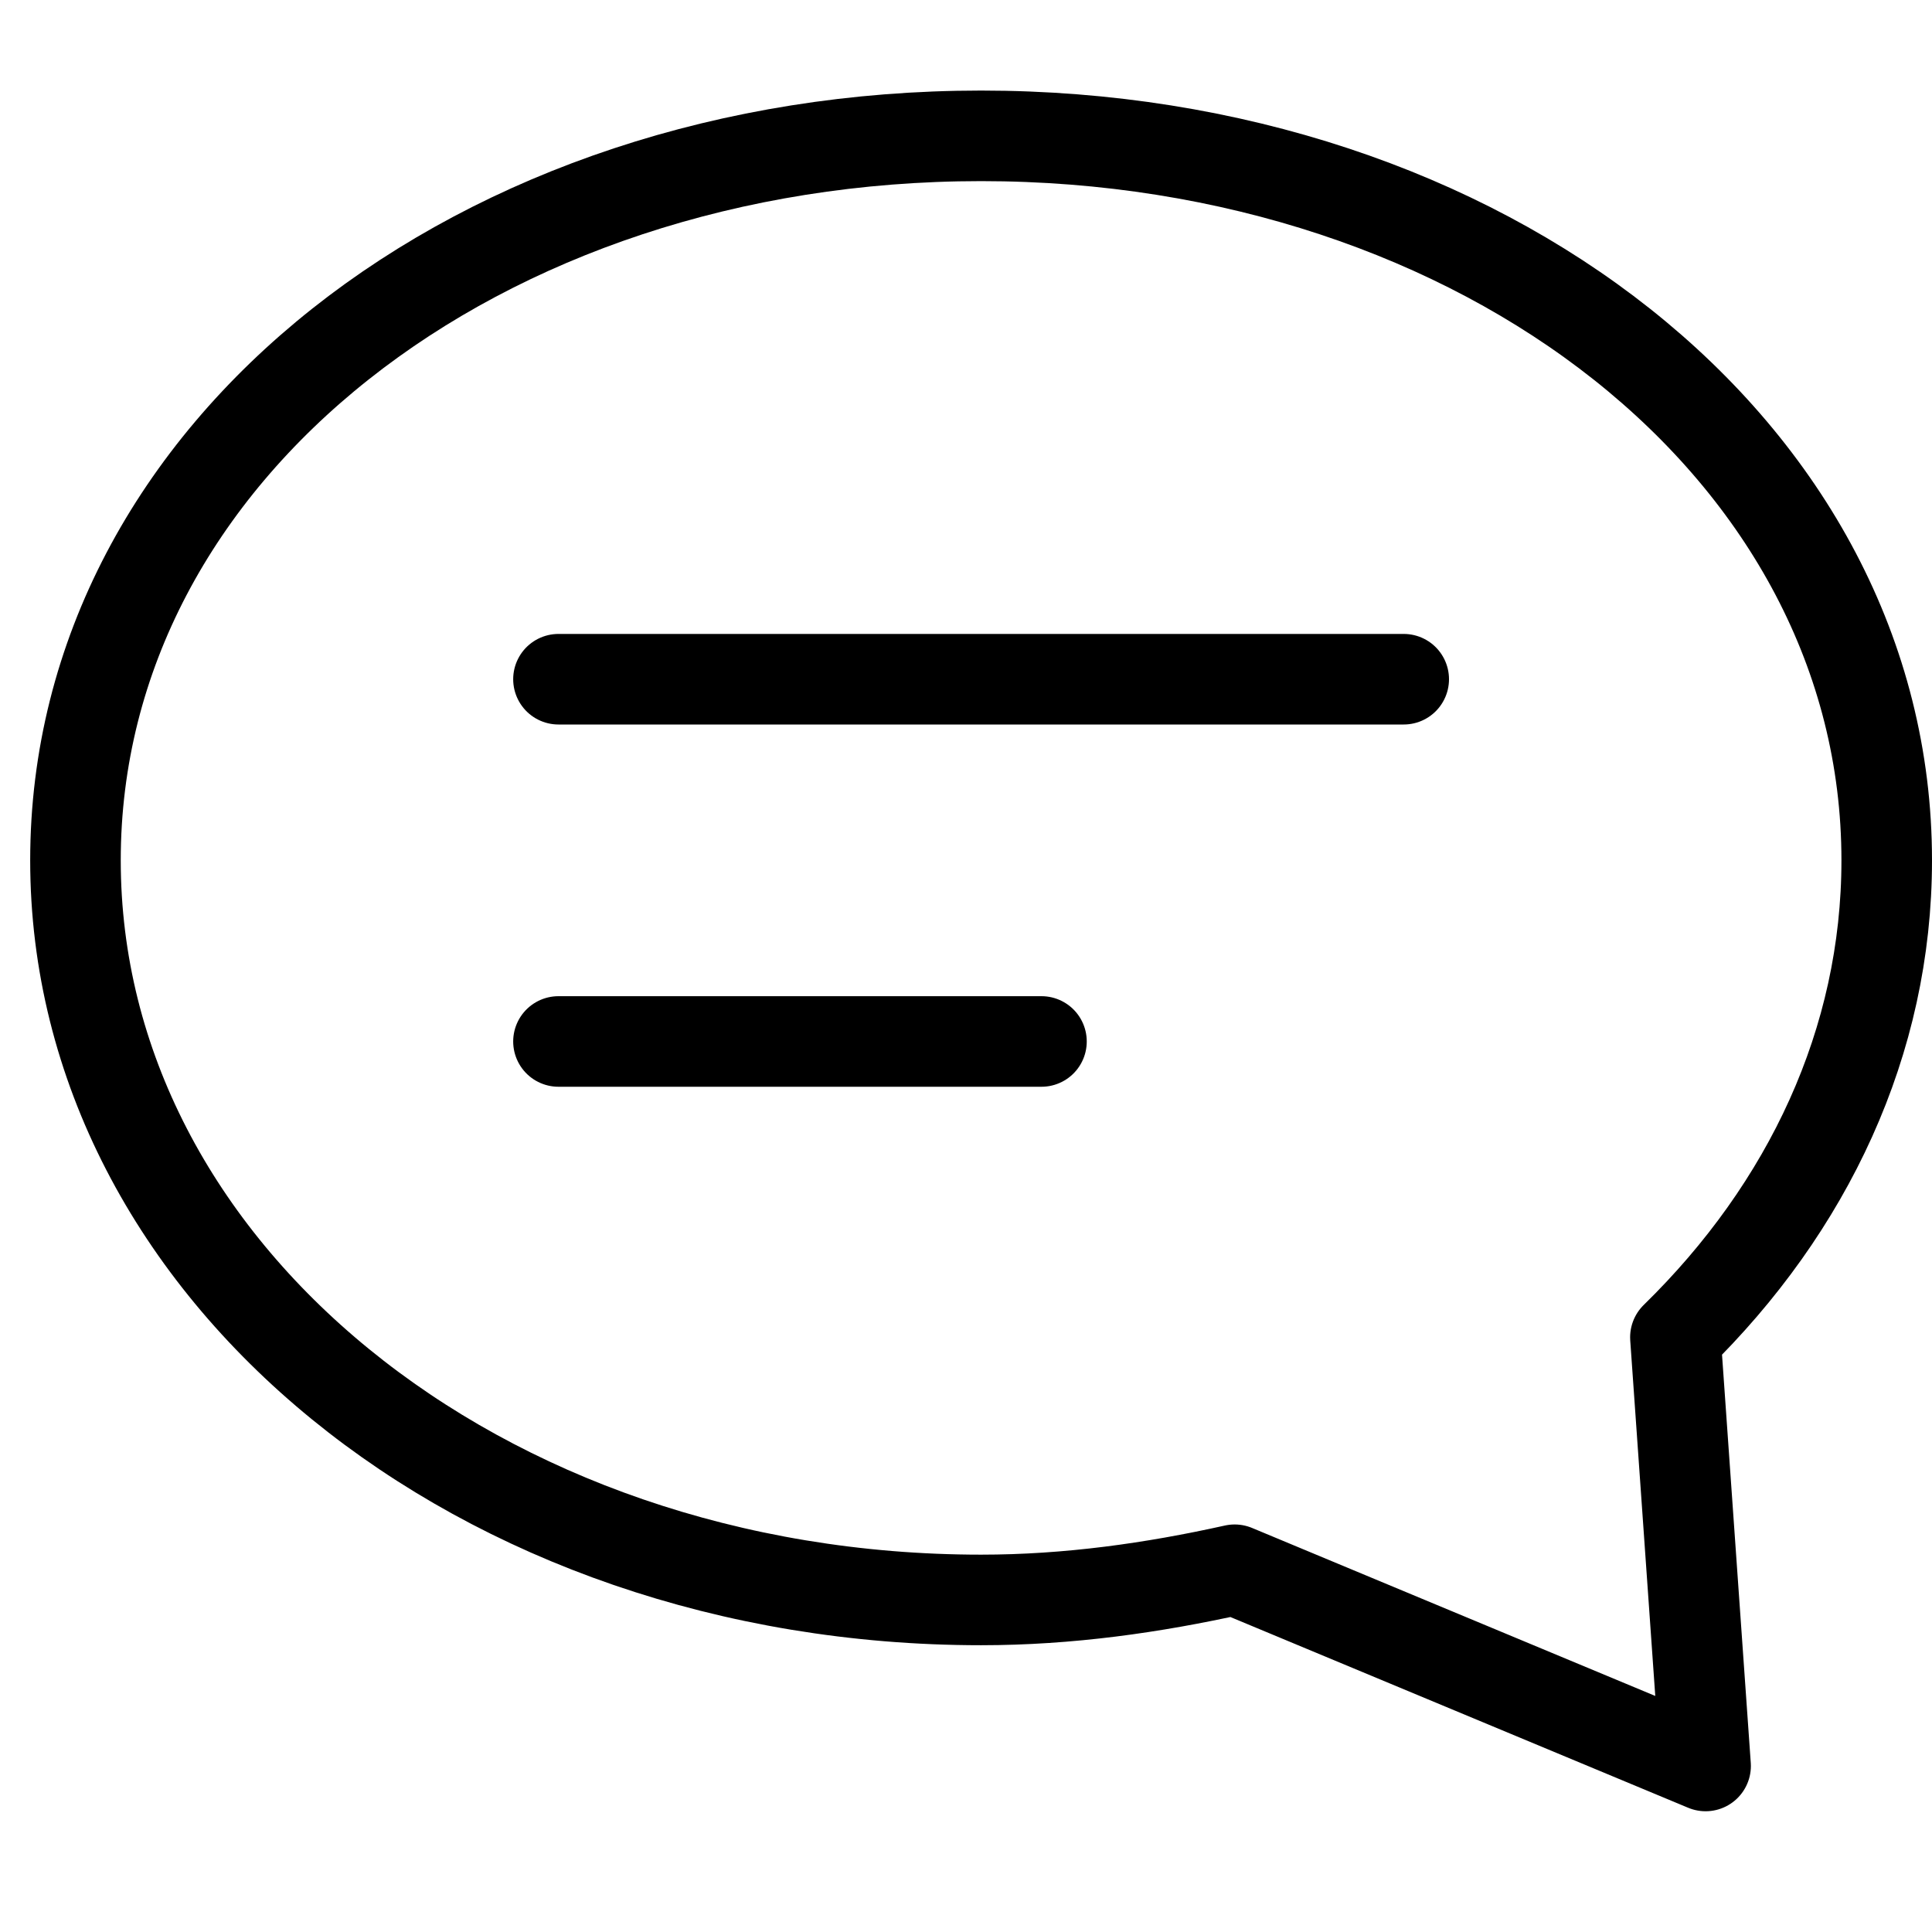
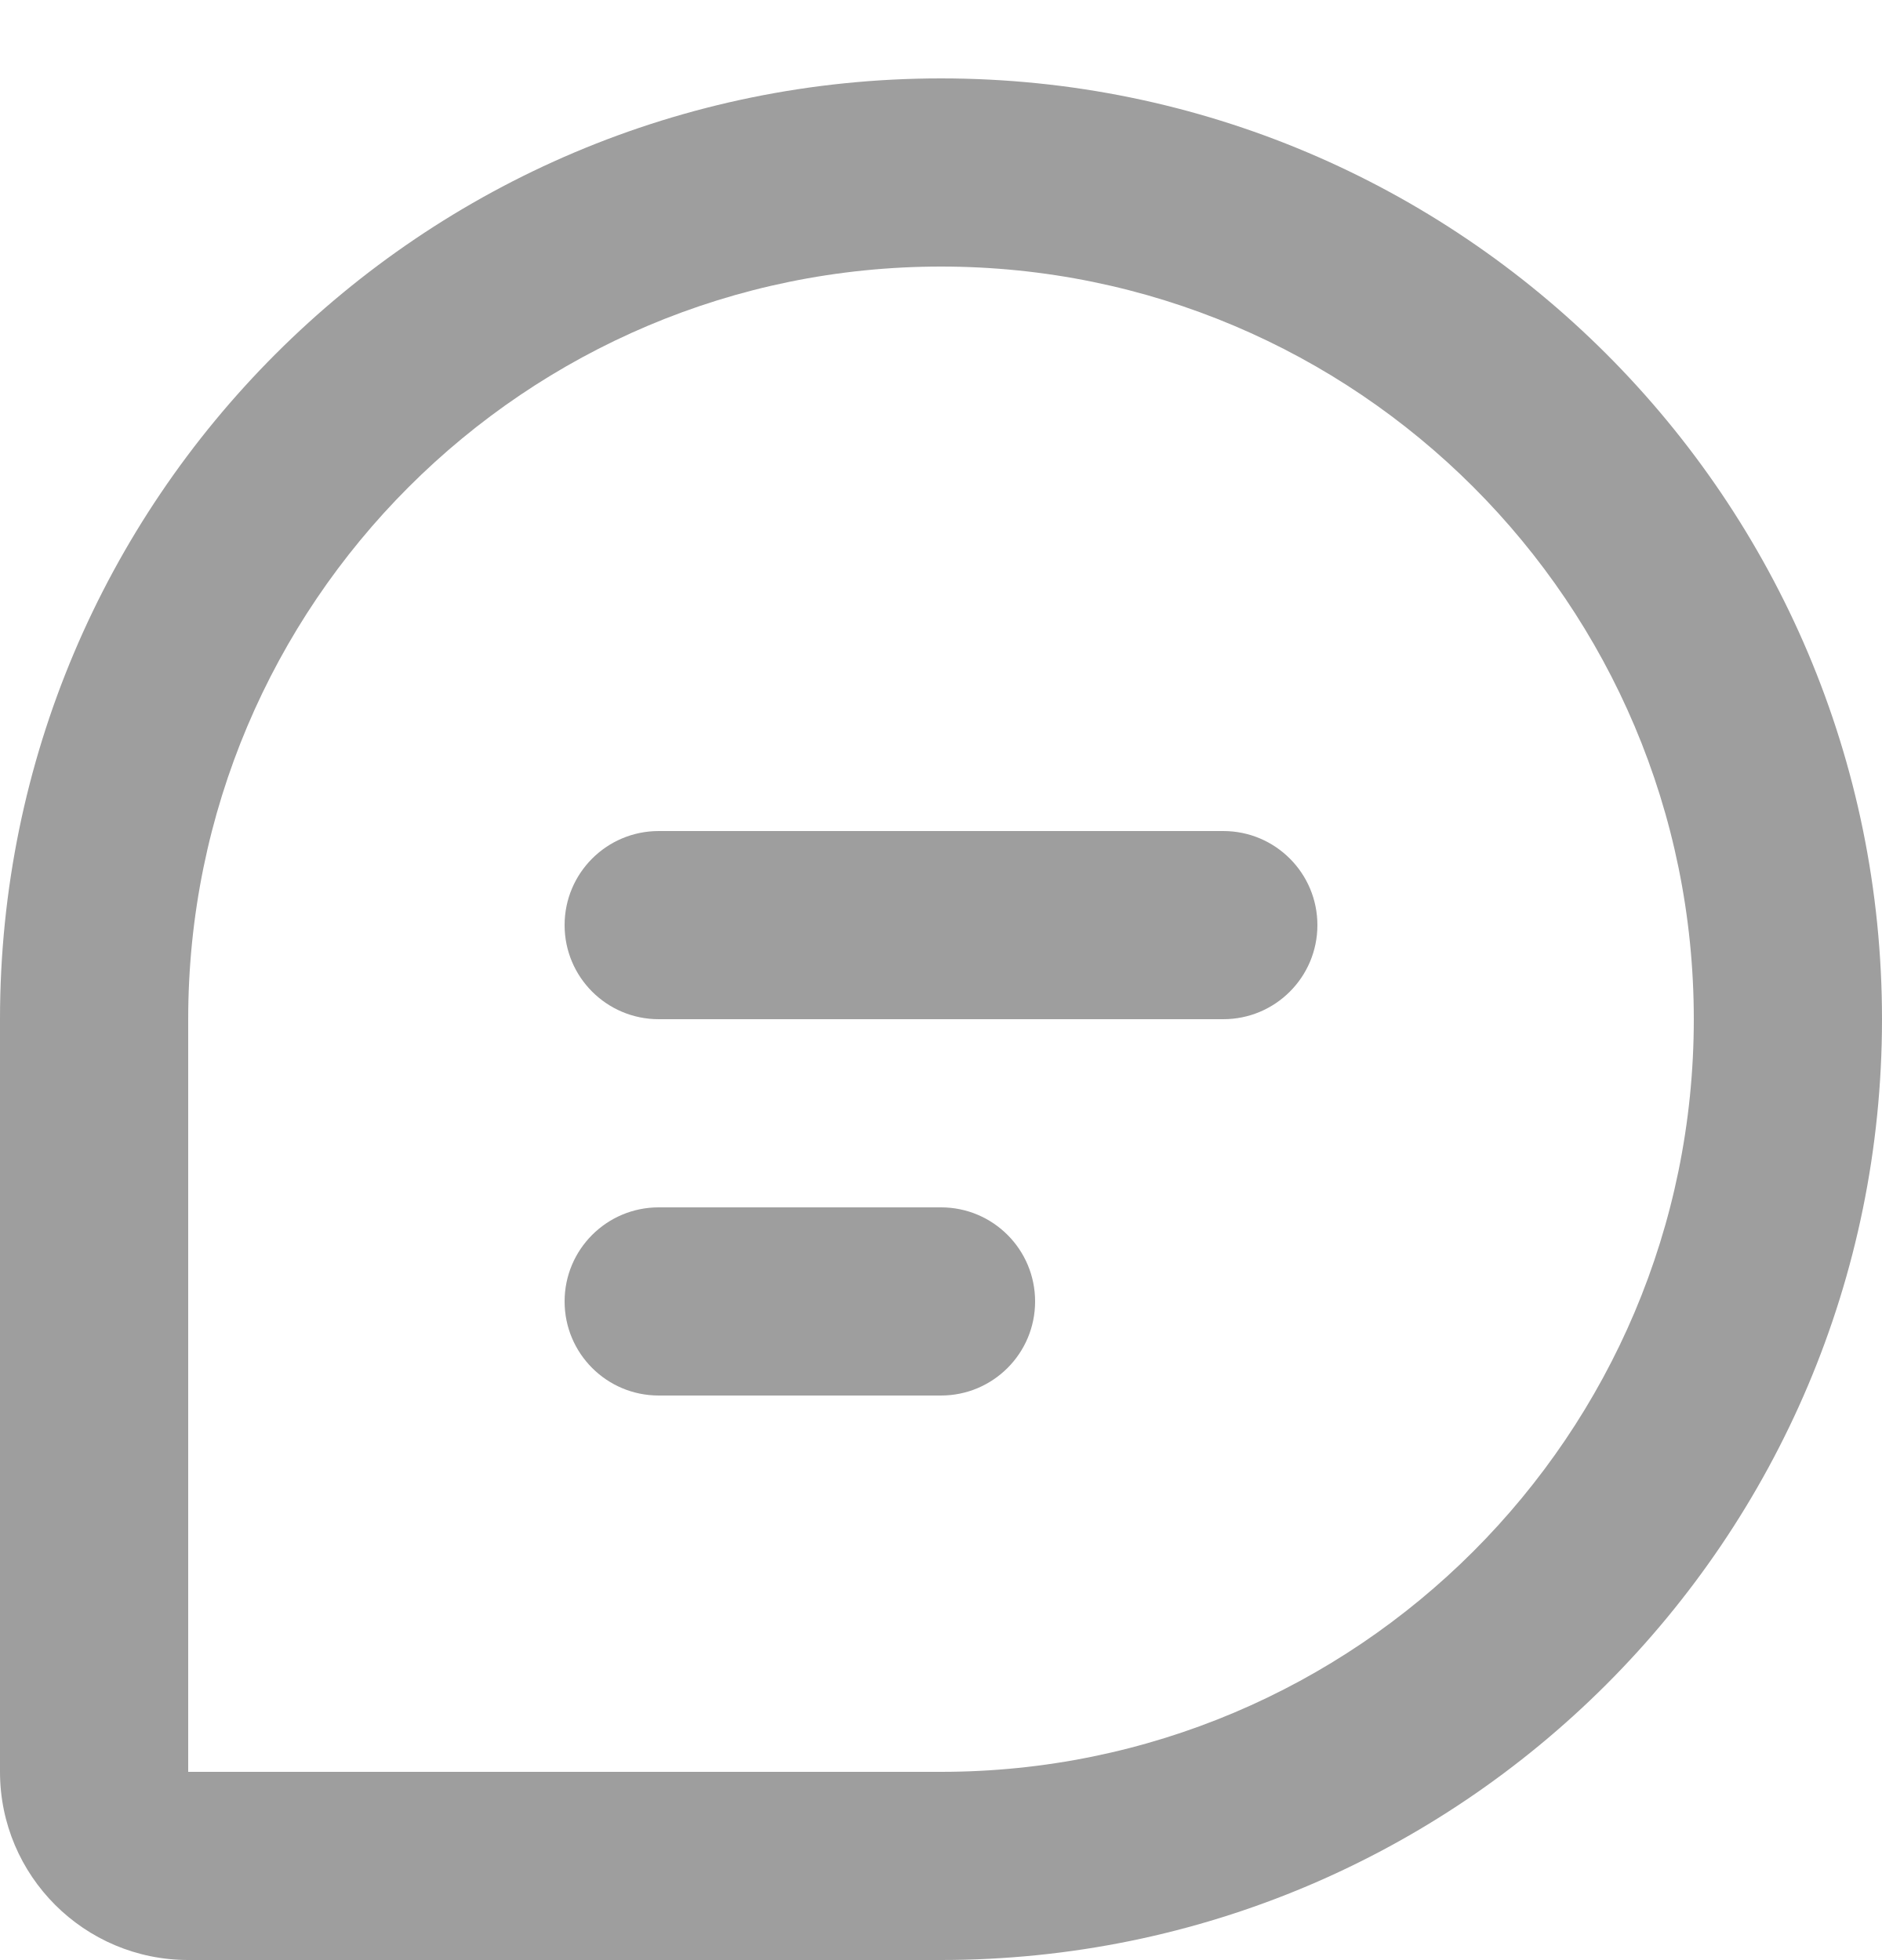
- <svg xmlns="http://www.w3.org/2000/svg" viewBox="0 0 64 64" width="64" height="64">
-   <g class="nc-icon-wrapper" stroke-linecap="round" stroke-linejoin="round" stroke-width="3" transform="translate(0.5 0.5)" fill="#000000" stroke="#000000">
-     <path fill="none" stroke="#000000" stroke-miterlimit="10" d="M55,43.8 c4.4-4.3,7-9.8,7-15.8C62,14.4,48.6,4,32,4S2,14.4,2,28c0,13.6,13.4,24.5,30,24.5c2.9,0,5.7-0.4,8.4-1L56,58L55,43.8z" />
-     <line data-color="color-2" fill="none" stroke-miterlimit="10" x1="18" y1="22" x2="46" y2="22" />
-     <line data-color="color-2" fill="none" stroke-miterlimit="10" x1="18" y1="34" x2="34" y2="34" />
-   </g>
+ <svg xmlns="http://www.w3.org/2000/svg" width="24" height="25" viewBox="0 0 24 25" fill="none">
+   <path d="M7.2 11.8C7.2 11.137 7.737 10.6 8.4 10.6H15.6C16.263 10.6 16.8 11.137 16.8 11.8C16.8 12.463 16.263 13 15.6 13H8.4C7.737 13 7.2 12.463 7.2 11.8Z" fill="#9E9E9E" />
+   <path d="M8.4 15.4C7.737 15.4 7.2 15.937 7.2 16.6C7.2 17.263 7.737 17.8 8.4 17.8H12C12.663 17.8 13.2 17.263 13.2 16.6C13.2 15.937 12.663 15.4 12 15.4H8.4Z" fill="#9E9E9E" />
+   <path fill-rule="evenodd" clip-rule="evenodd" d="M0 13C0 6.373 5.373 1 12 1C18.627 1 24 6.373 24 13C24 19.627 18.627 25 12 25H2.4C1.075 25 0 23.925 0 22.6V13ZM12 3.4C6.698 3.4 2.4 7.698 2.4 13V22.6H12C17.302 22.6 21.6 18.302 21.6 13C21.6 7.698 17.302 3.4 12 3.4Z" fill="#9E9E9E" />
</svg>
